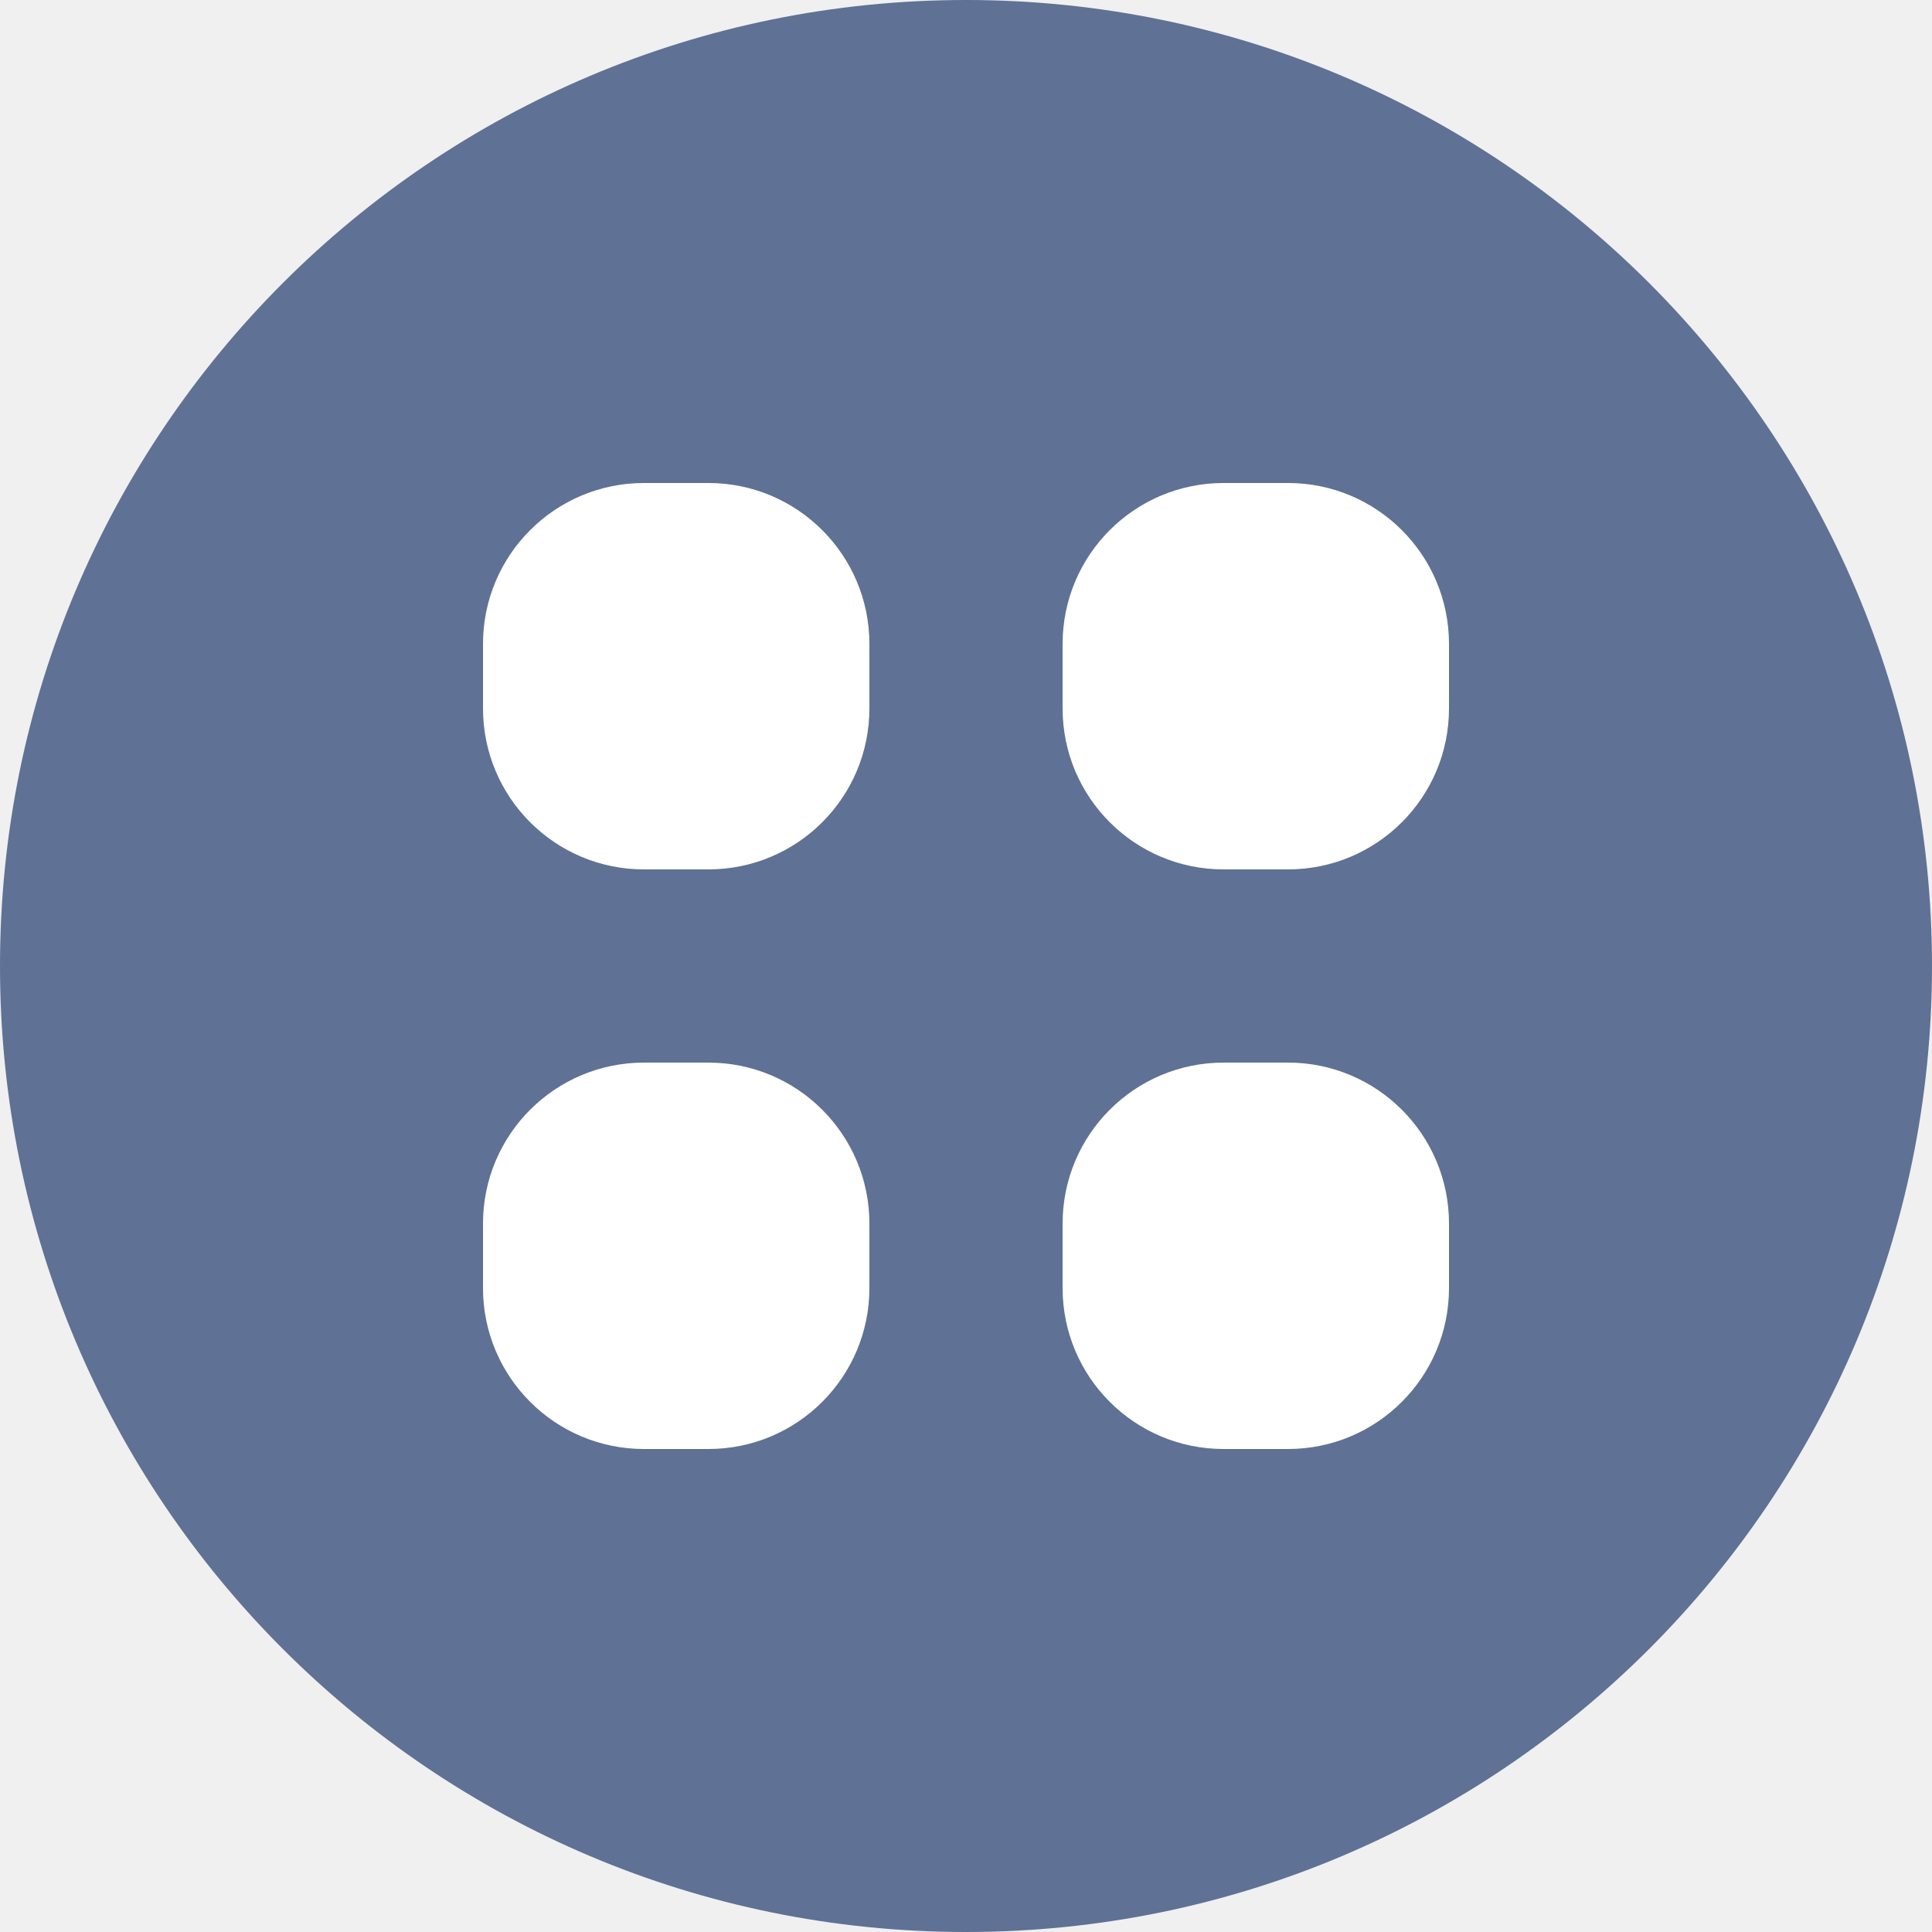
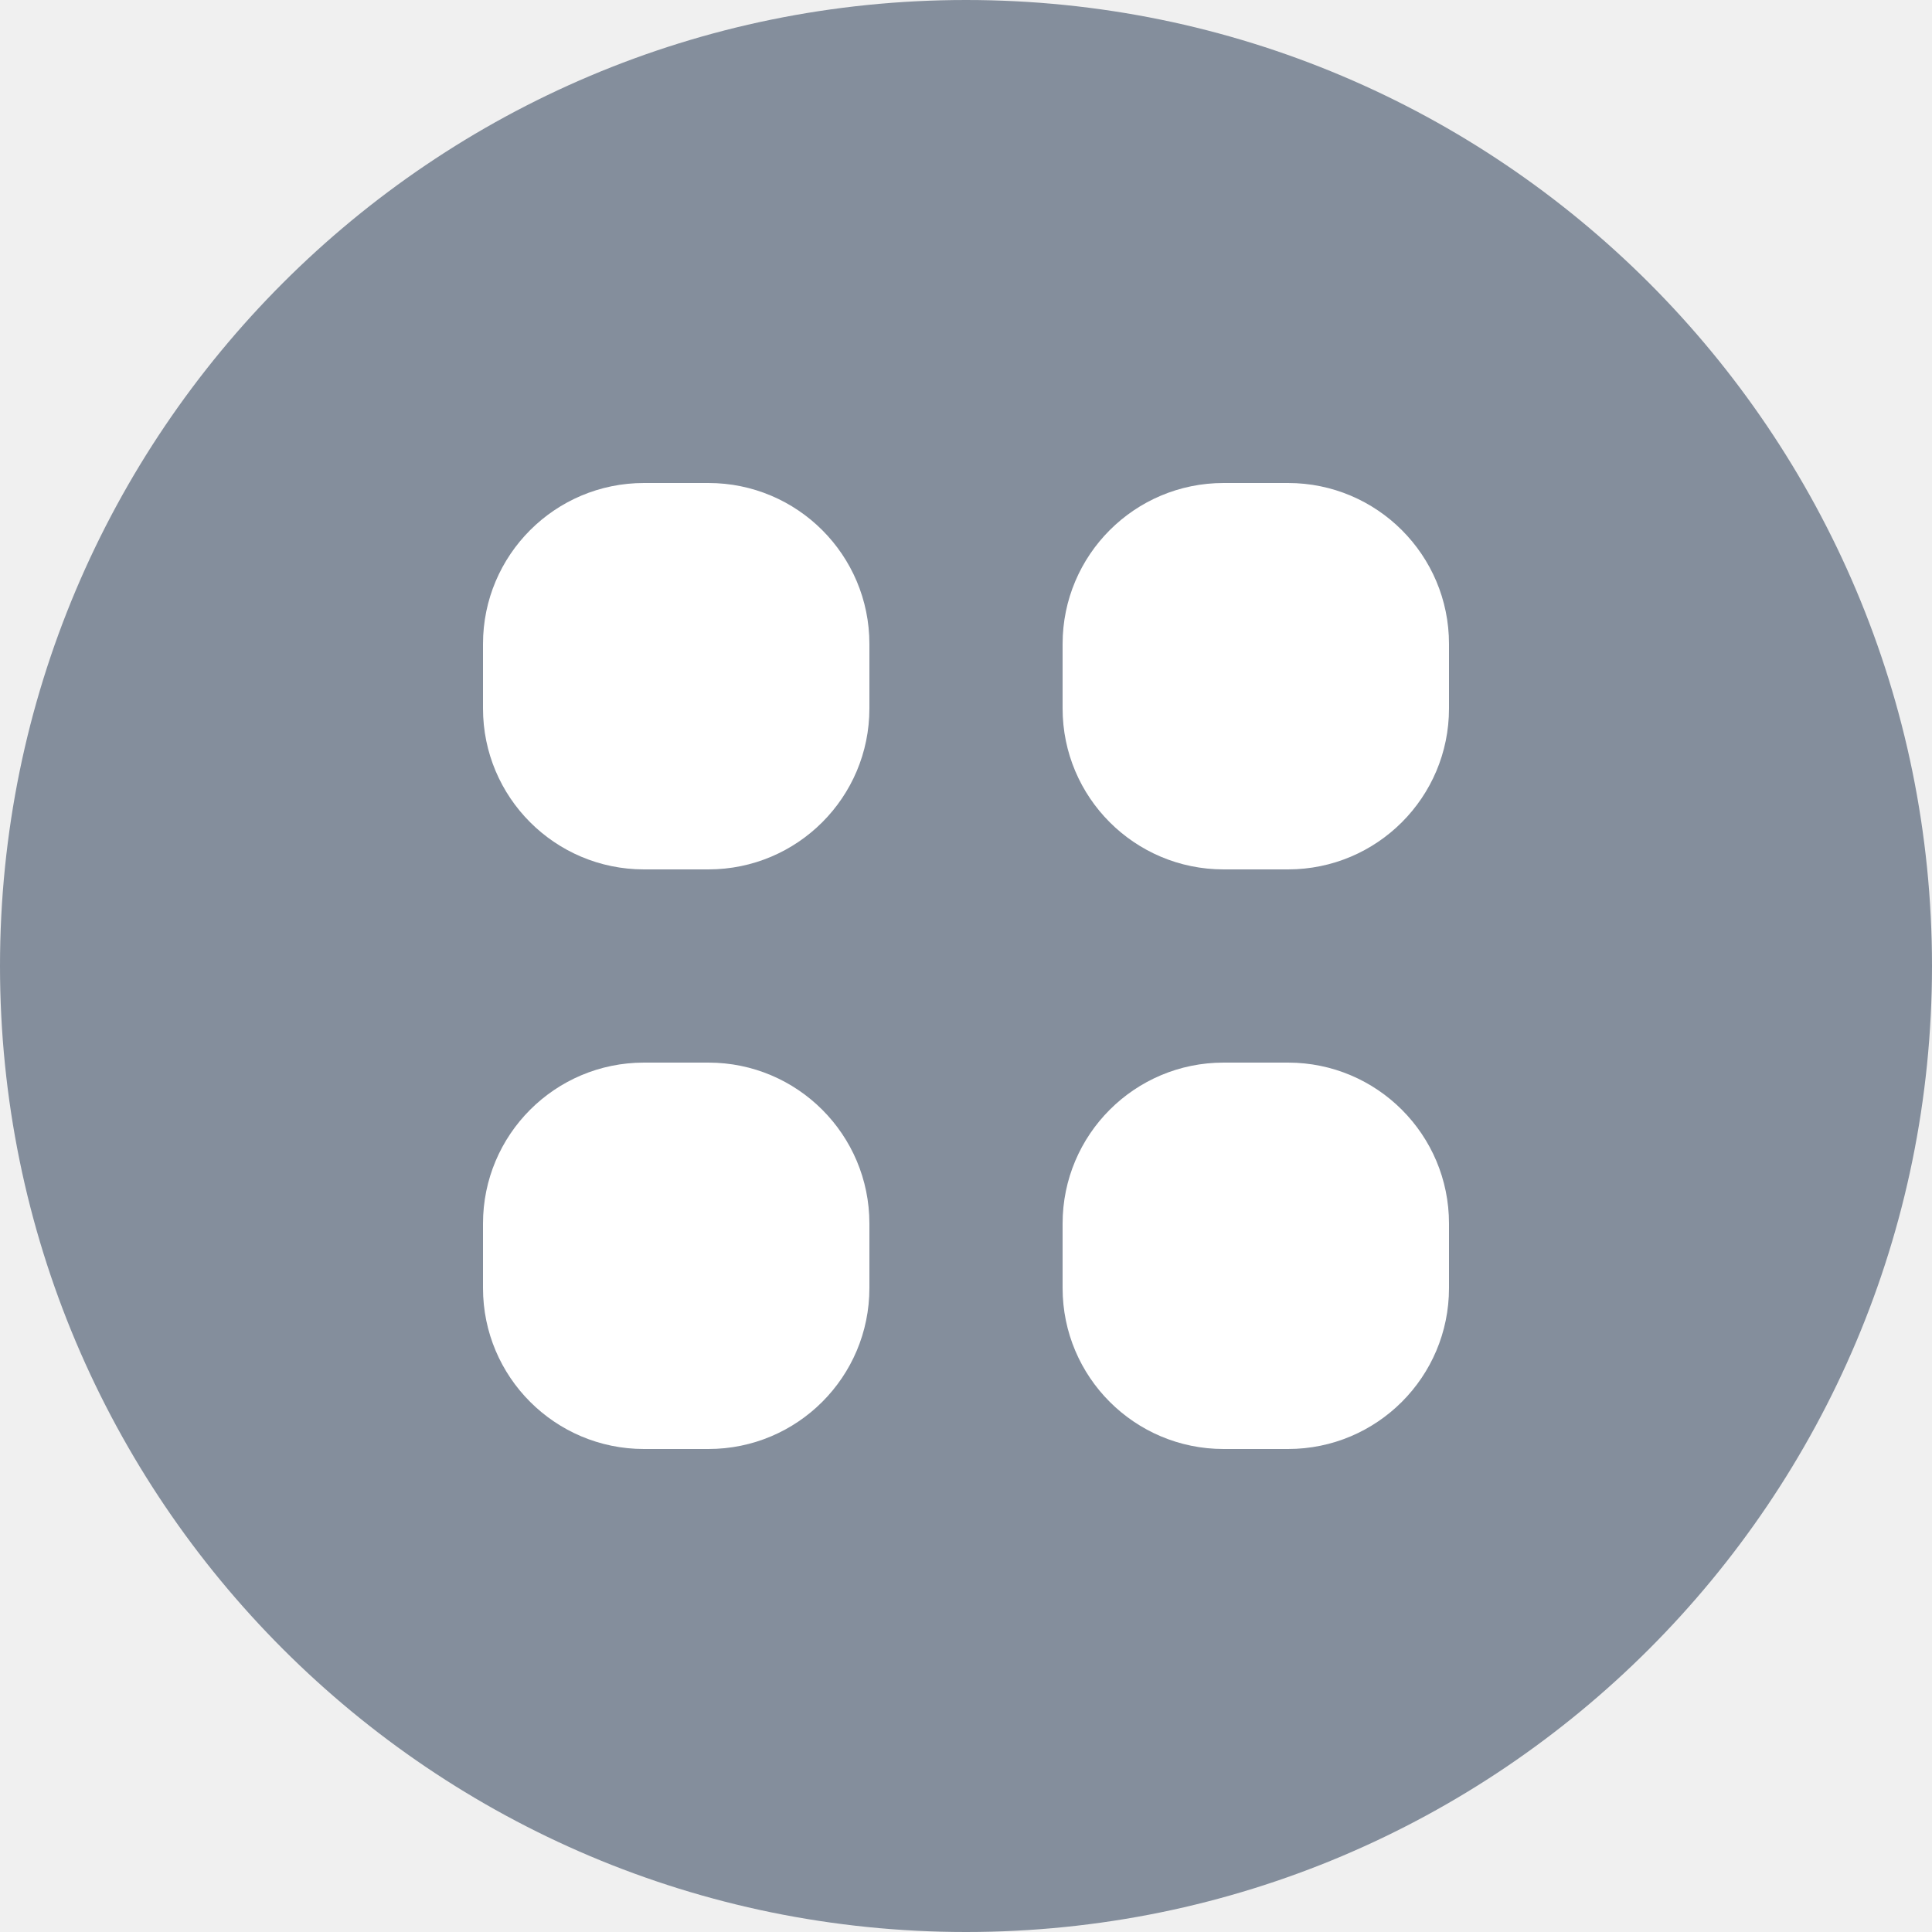
<svg xmlns="http://www.w3.org/2000/svg" width="24" height="24" viewBox="0 0 24 24" fill="none">
  <g id="ç¼ç» 2">
-     <circle id="æ¤­åå½¢" cx="12" cy="12" r="12" fill="#5F7195" />
+     <circle id="æ¤­åå½¢" cx="12" cy="12" r="12" fill="#848e9c" />
    <path id="Union" fill-rule="evenodd" clip-rule="evenodd" d="M8 6C6.895 6 6 6.895 6 8V8.8C6 9.905 6.895 10.8 8 10.8H8.8C9.905 10.8 10.8 9.905 10.8 8.8V8C10.8 6.895 9.905 6 8.8 6H8ZM15.2 6C14.095 6 13.2 6.895 13.2 8V8.8C13.2 9.905 14.095 10.8 15.2 10.8H16C17.105 10.8 18 9.905 18 8.8V8C18 6.895 17.105 6 16 6H15.2ZM6 15.2C6 14.095 6.895 13.2 8 13.2H8.8C9.905 13.2 10.8 14.095 10.8 15.2V16C10.8 17.105 9.905 18 8.8 18H8C6.895 18 6 17.105 6 16V15.2ZM15.2 13.2C14.095 13.2 13.2 14.095 13.2 15.2V16C13.2 17.105 14.095 18 15.2 18H16C17.105 18 18 17.105 18 16V15.2C18 14.095 17.105 13.2 16 13.2H15.2Z" fill="white" />
  </g>
</svg>
